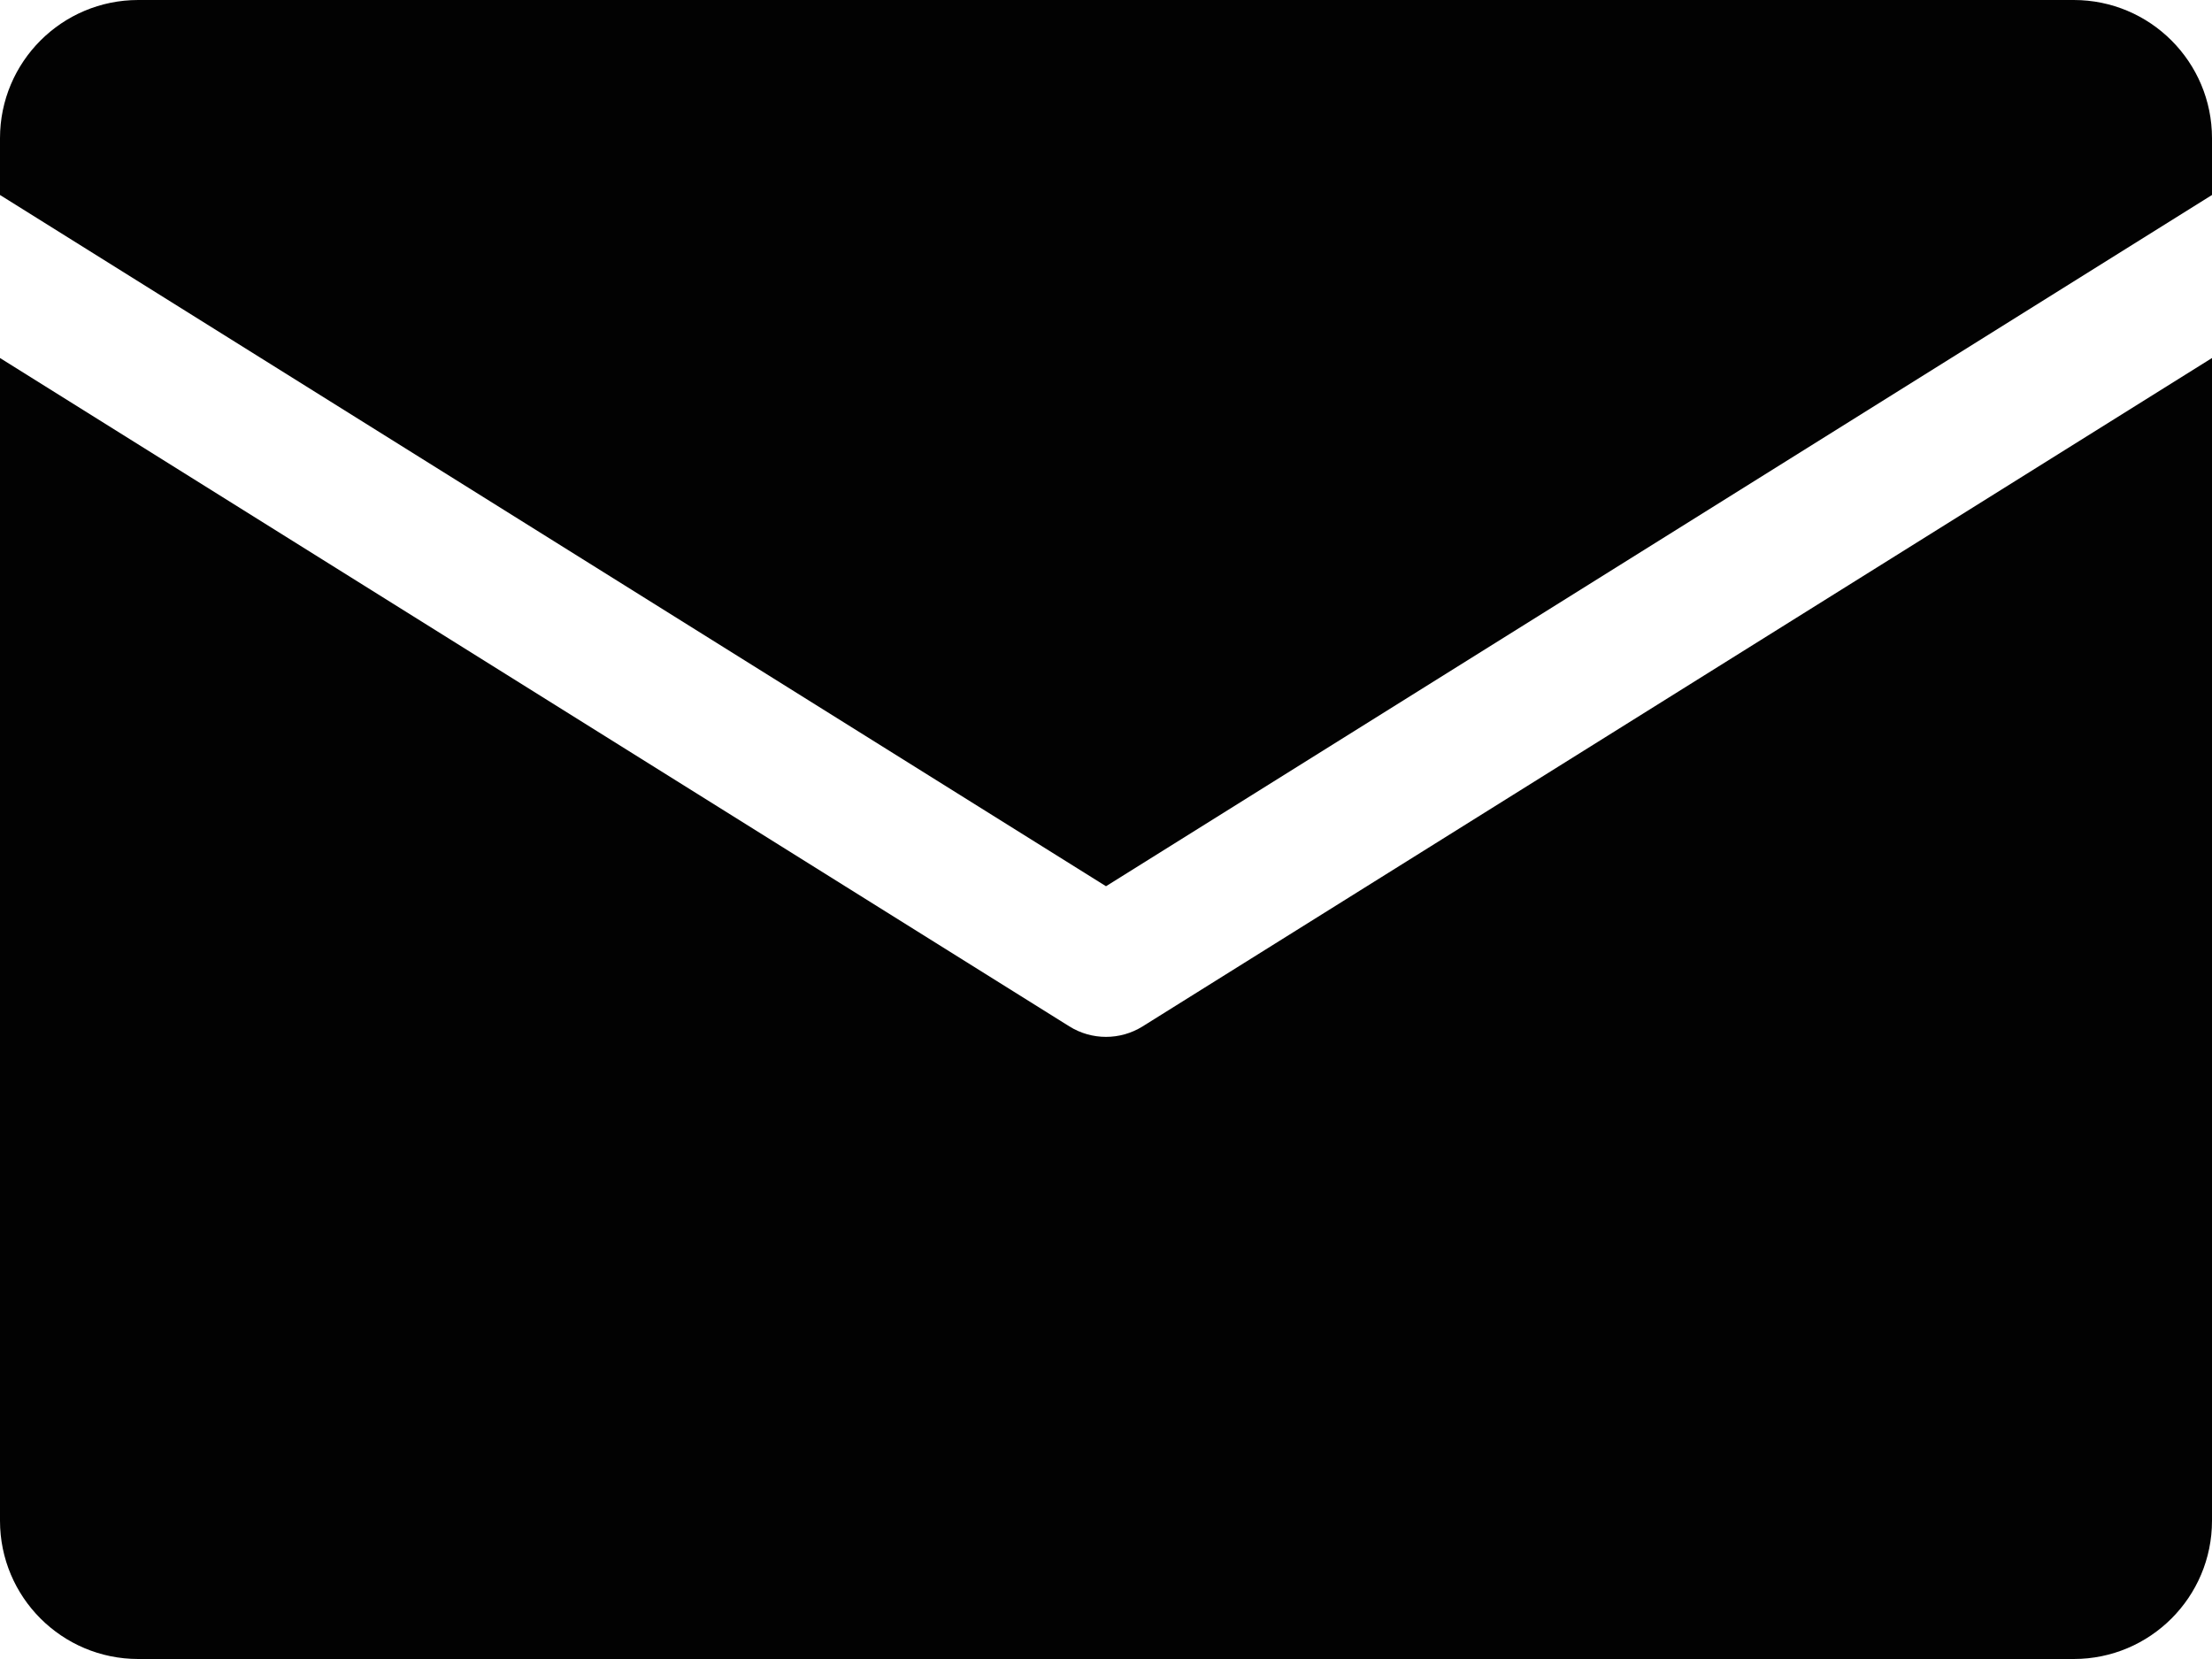
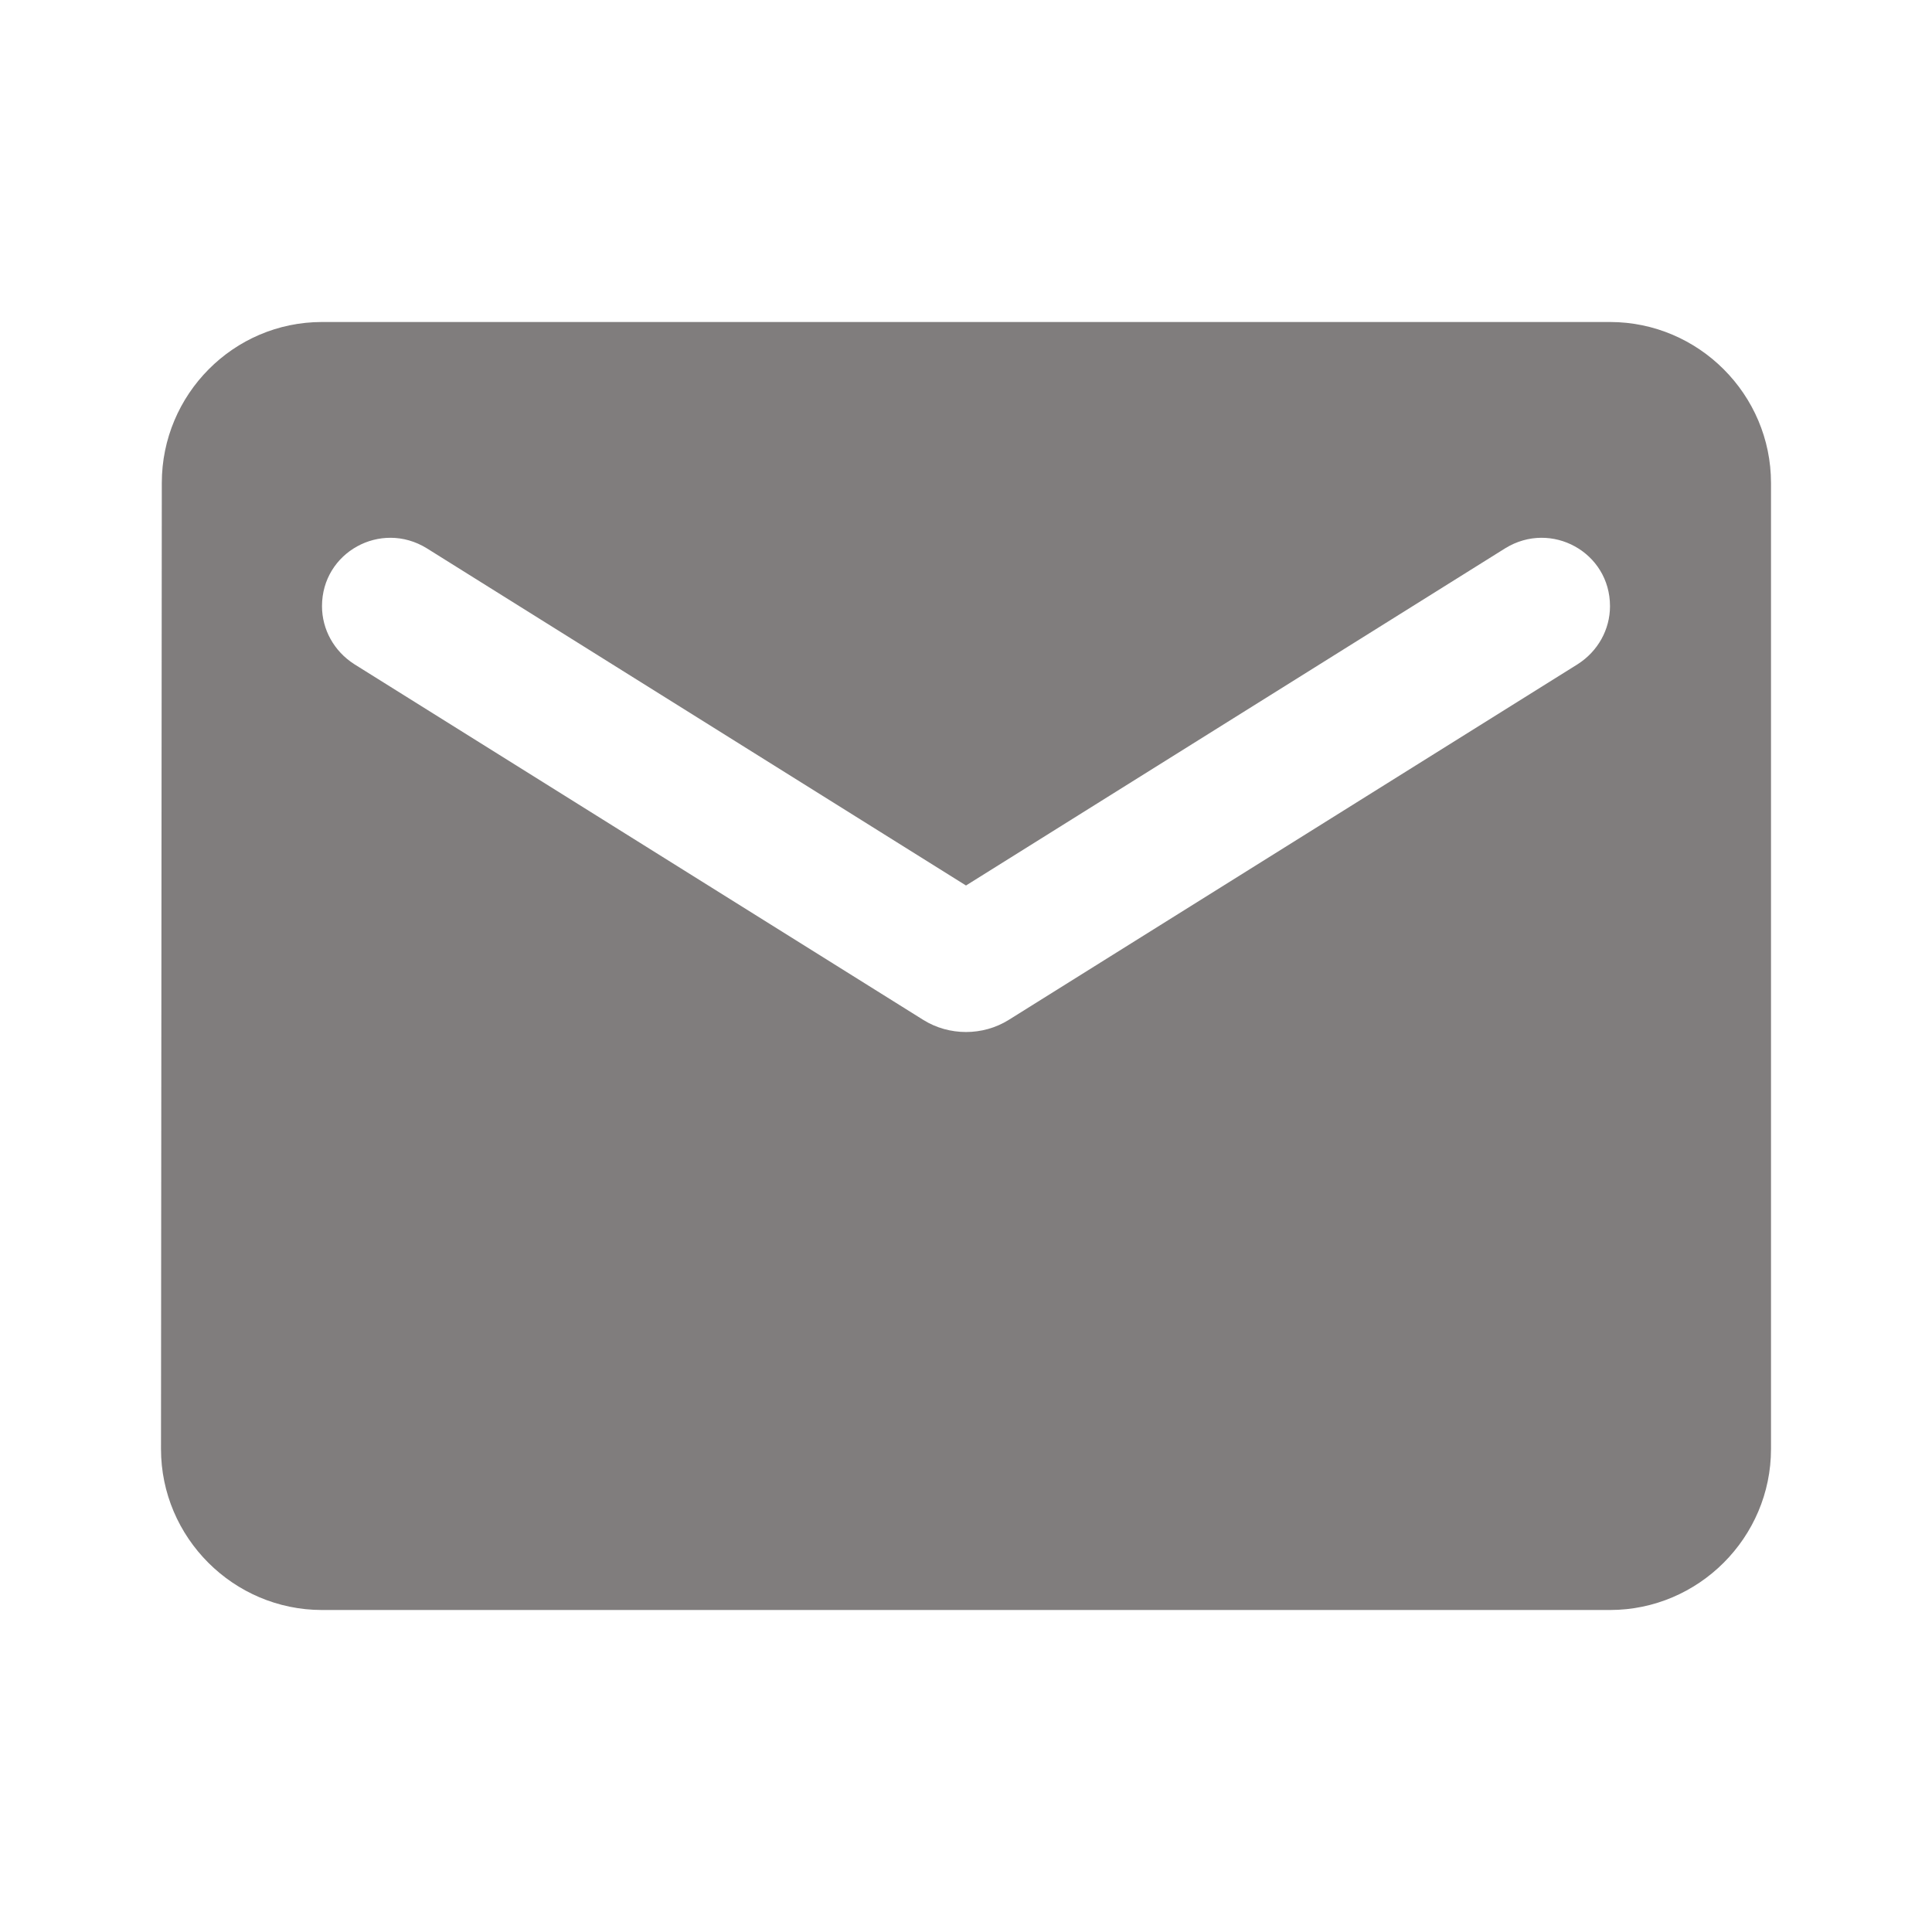
- <svg xmlns="http://www.w3.org/2000/svg" viewBox="0 0 128 96" id="Email">
-   <g id="Layer_2" fill="#020202" class="color000000 svgShape">
-     <path id="Icons" d="M0 11.283V8a8 8 0 0 1 8-8h112a8 8 0 0 1 8 8v3.283l-64 40zm66.12 48.11a4.004 4.004 0 0 1-4.24 0L0 20.717V88a8 8 0 0 0 8 8h112a8 8 0 0 0 8-8V20.717z" fill="#020202" class="color000000 svgShape" />
-   </g>
+ <svg xmlns="http://www.w3.org/2000/svg" viewBox="0 0 24 24" id="email">
+   <path fill="none" d="M0 0h24v24H0V0z" />
+   <path d="M20 4H4c-1.1 0-1.99.9-1.99 2L2 18c0 1.1.9 2 2 2h16c1.1 0 2-.9 2-2V6c0-1.1-.9-2-2-2zm-.4 4.25l-7.07 4.42c-.32.2-.74.2-1.06 0L4.4 8.25c-.25-.16-.4-.43-.4-.72 0-.67.73-1.07 1.3-.72L12 11l6.7-4.19c.57-.35 1.3.05 1.3.72 0 .29-.15.56-.4.72z" fill="#807d7d" class="color000000 svgShape" />
</svg>
